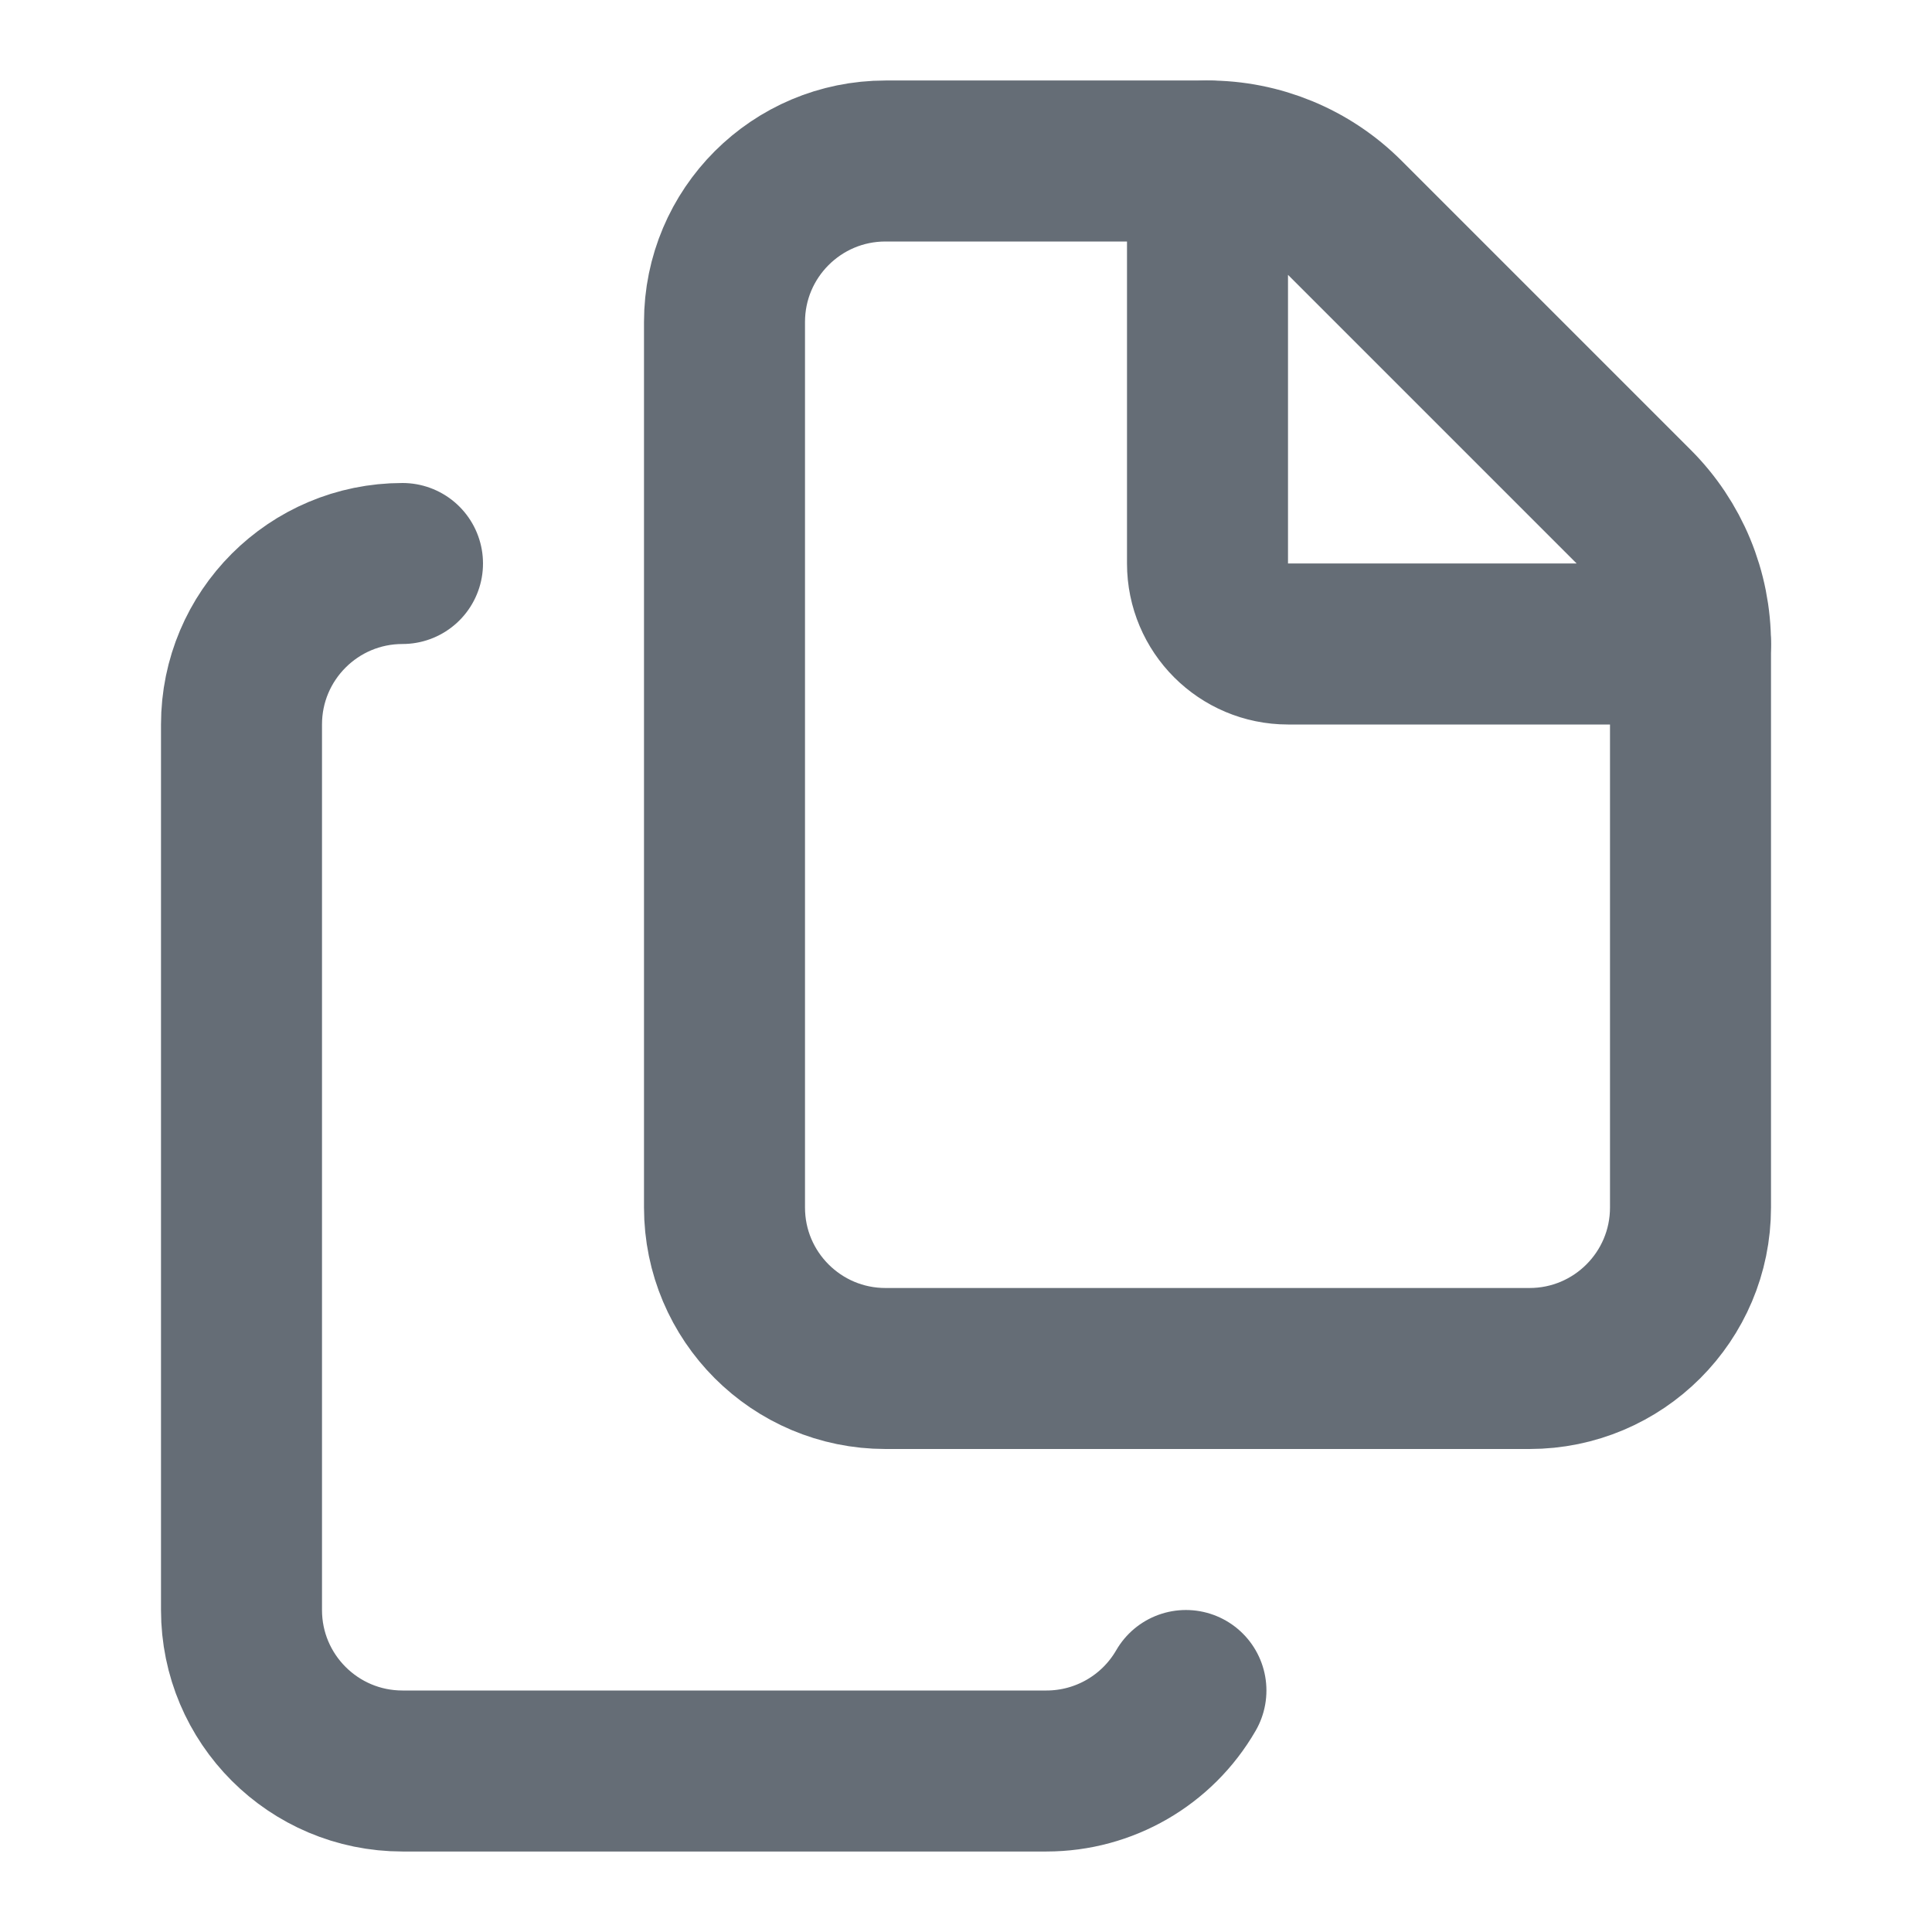
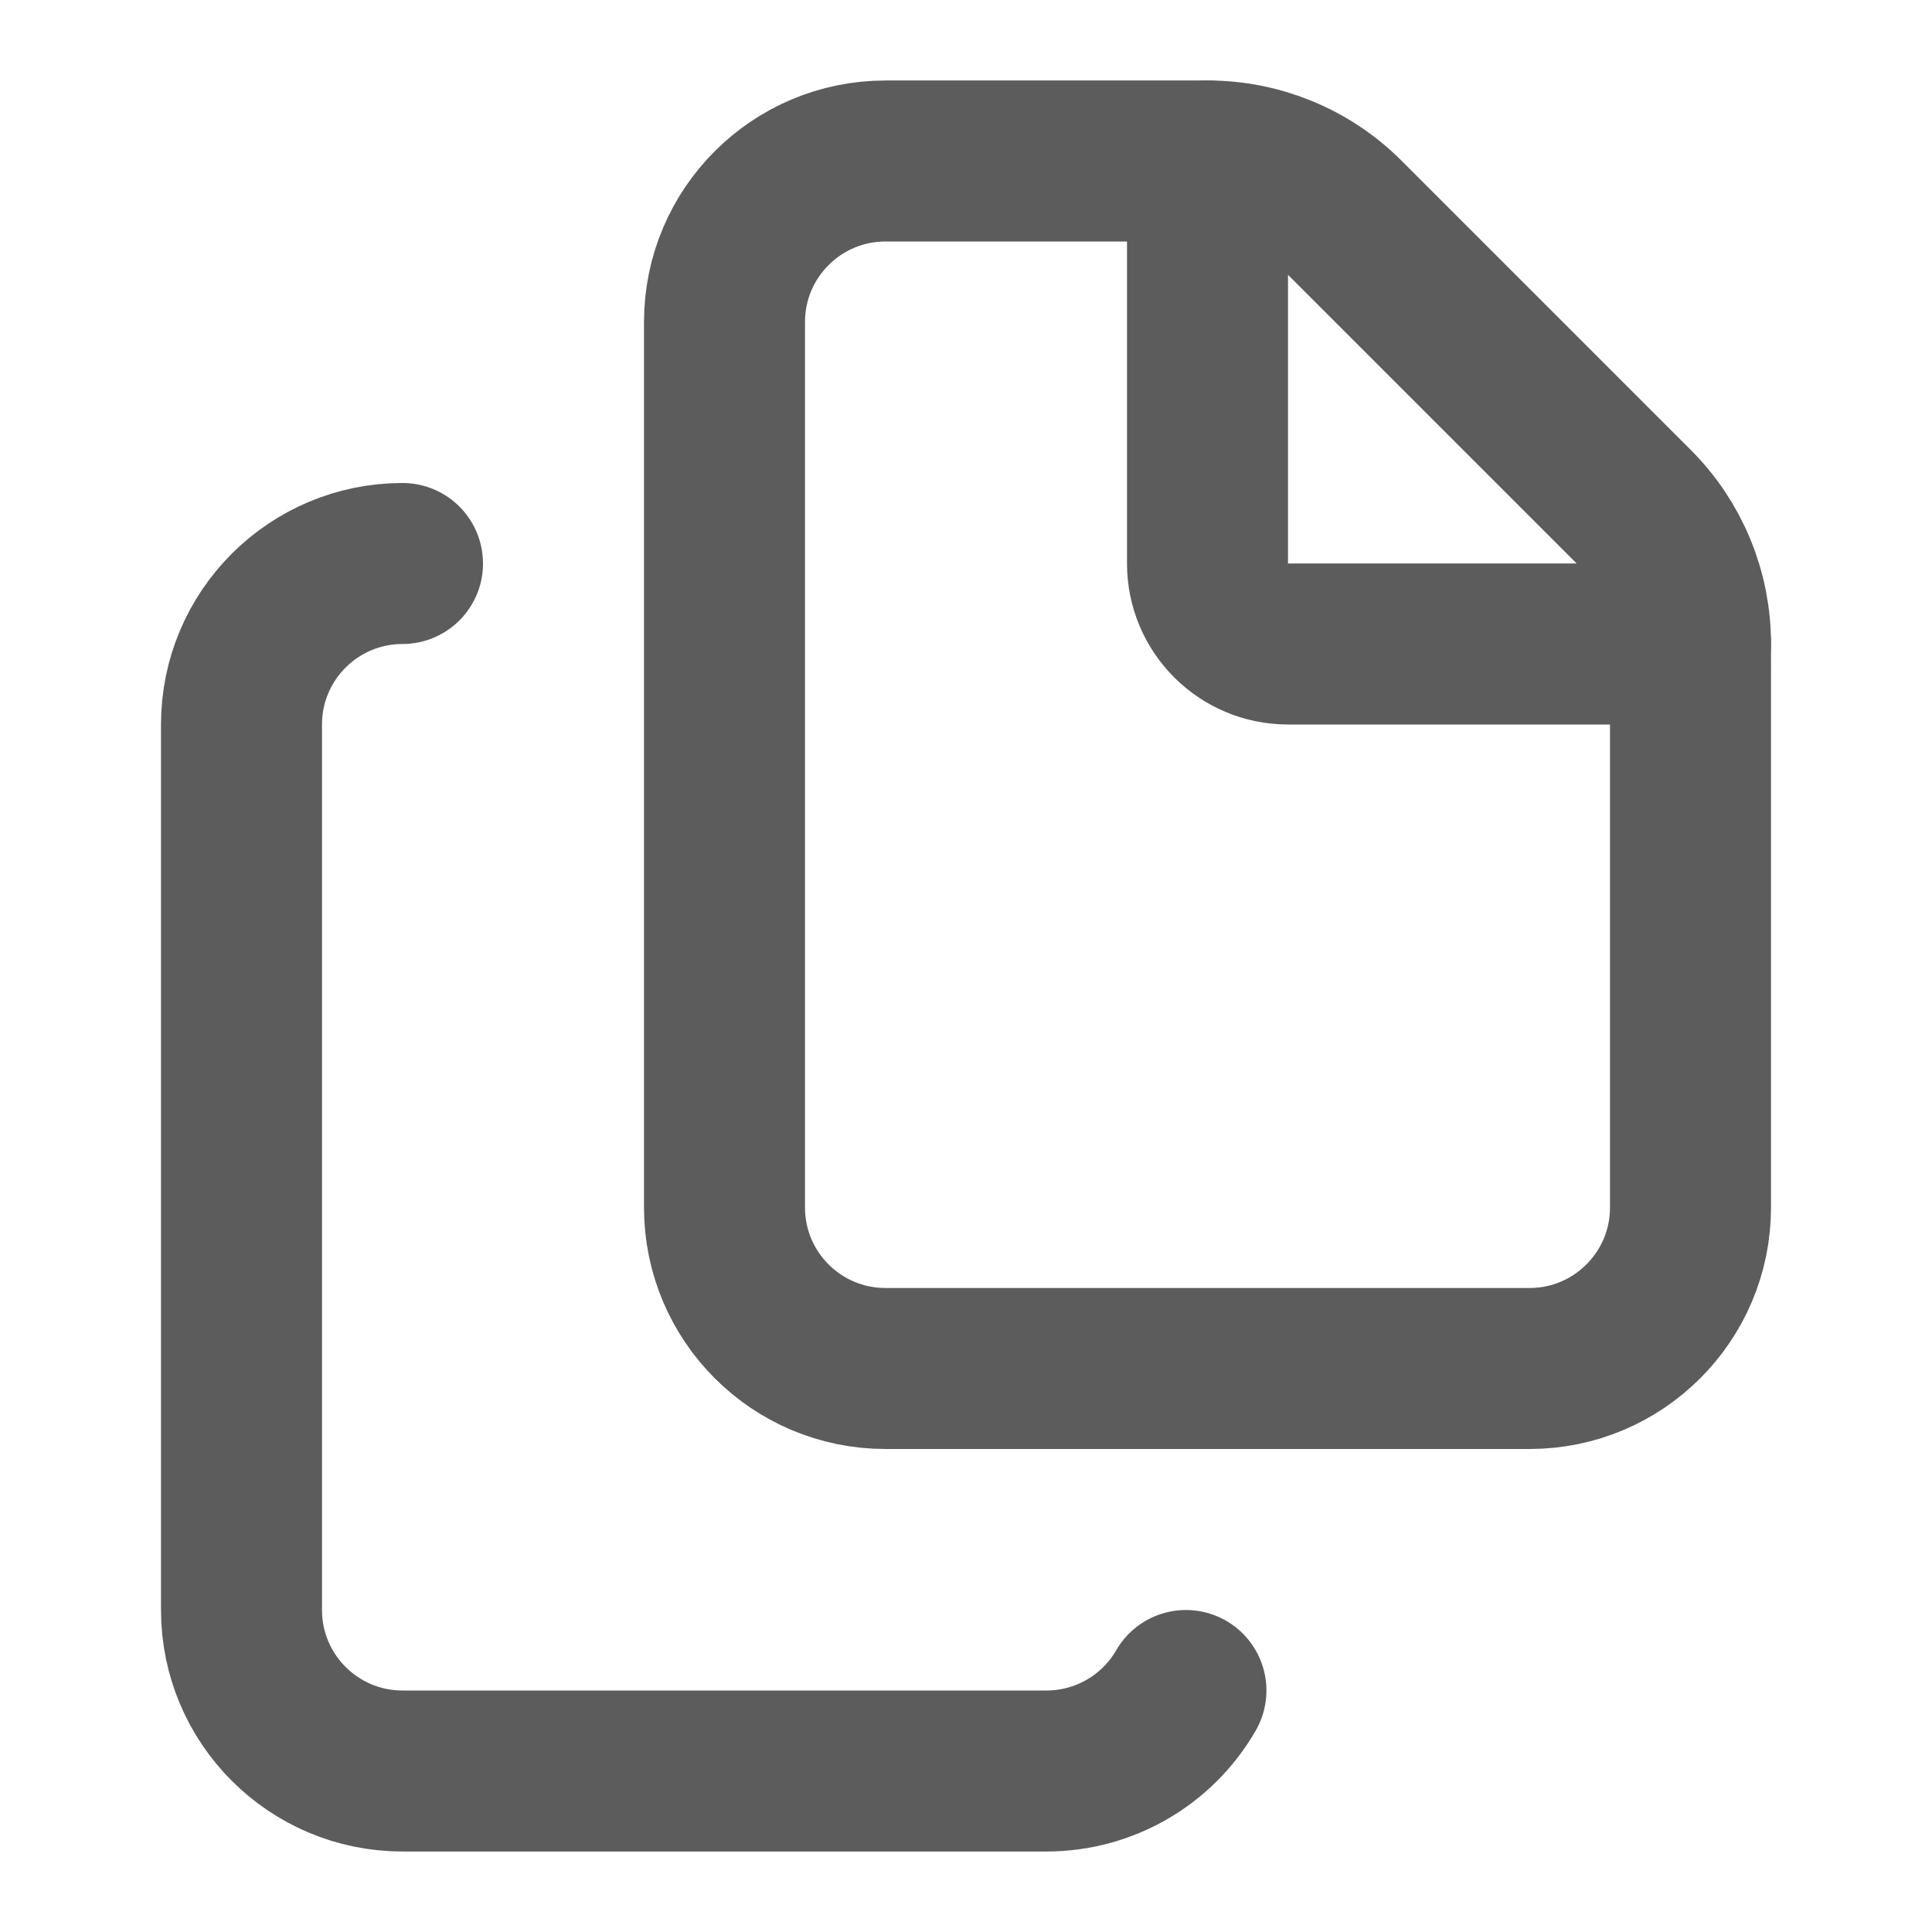
- <svg xmlns="http://www.w3.org/2000/svg" width="18" height="18" viewBox="0 0 24 24" fill="none" stroke="#656d76" stroke-width="2" stroke-linecap="round" stroke-linejoin="round">
+ <svg xmlns="http://www.w3.org/2000/svg" width="18" height="18" viewBox="0 0 24 24" fill="none" stroke="#5c5c5c" stroke-width="2" stroke-linecap="round" stroke-linejoin="round">
  <path d="M15 2h-4a2 2 0 0 0-2 2v11a2 2 0 0 0 2 2h8a2 2 0 0 0 2-2V8" />
  <path d="M16.706 2.706A2.4 2.4 0 0 0 15 2v5a1 1 0 0 0 1 1h5a2.4 2.4 0 0 0-.706-1.706z" />
  <path d="M5 7a2 2 0 0 0-2 2v11a2 2 0 0 0 2 2h8a2 2 0 0 0 1.732-1" />
</svg>
